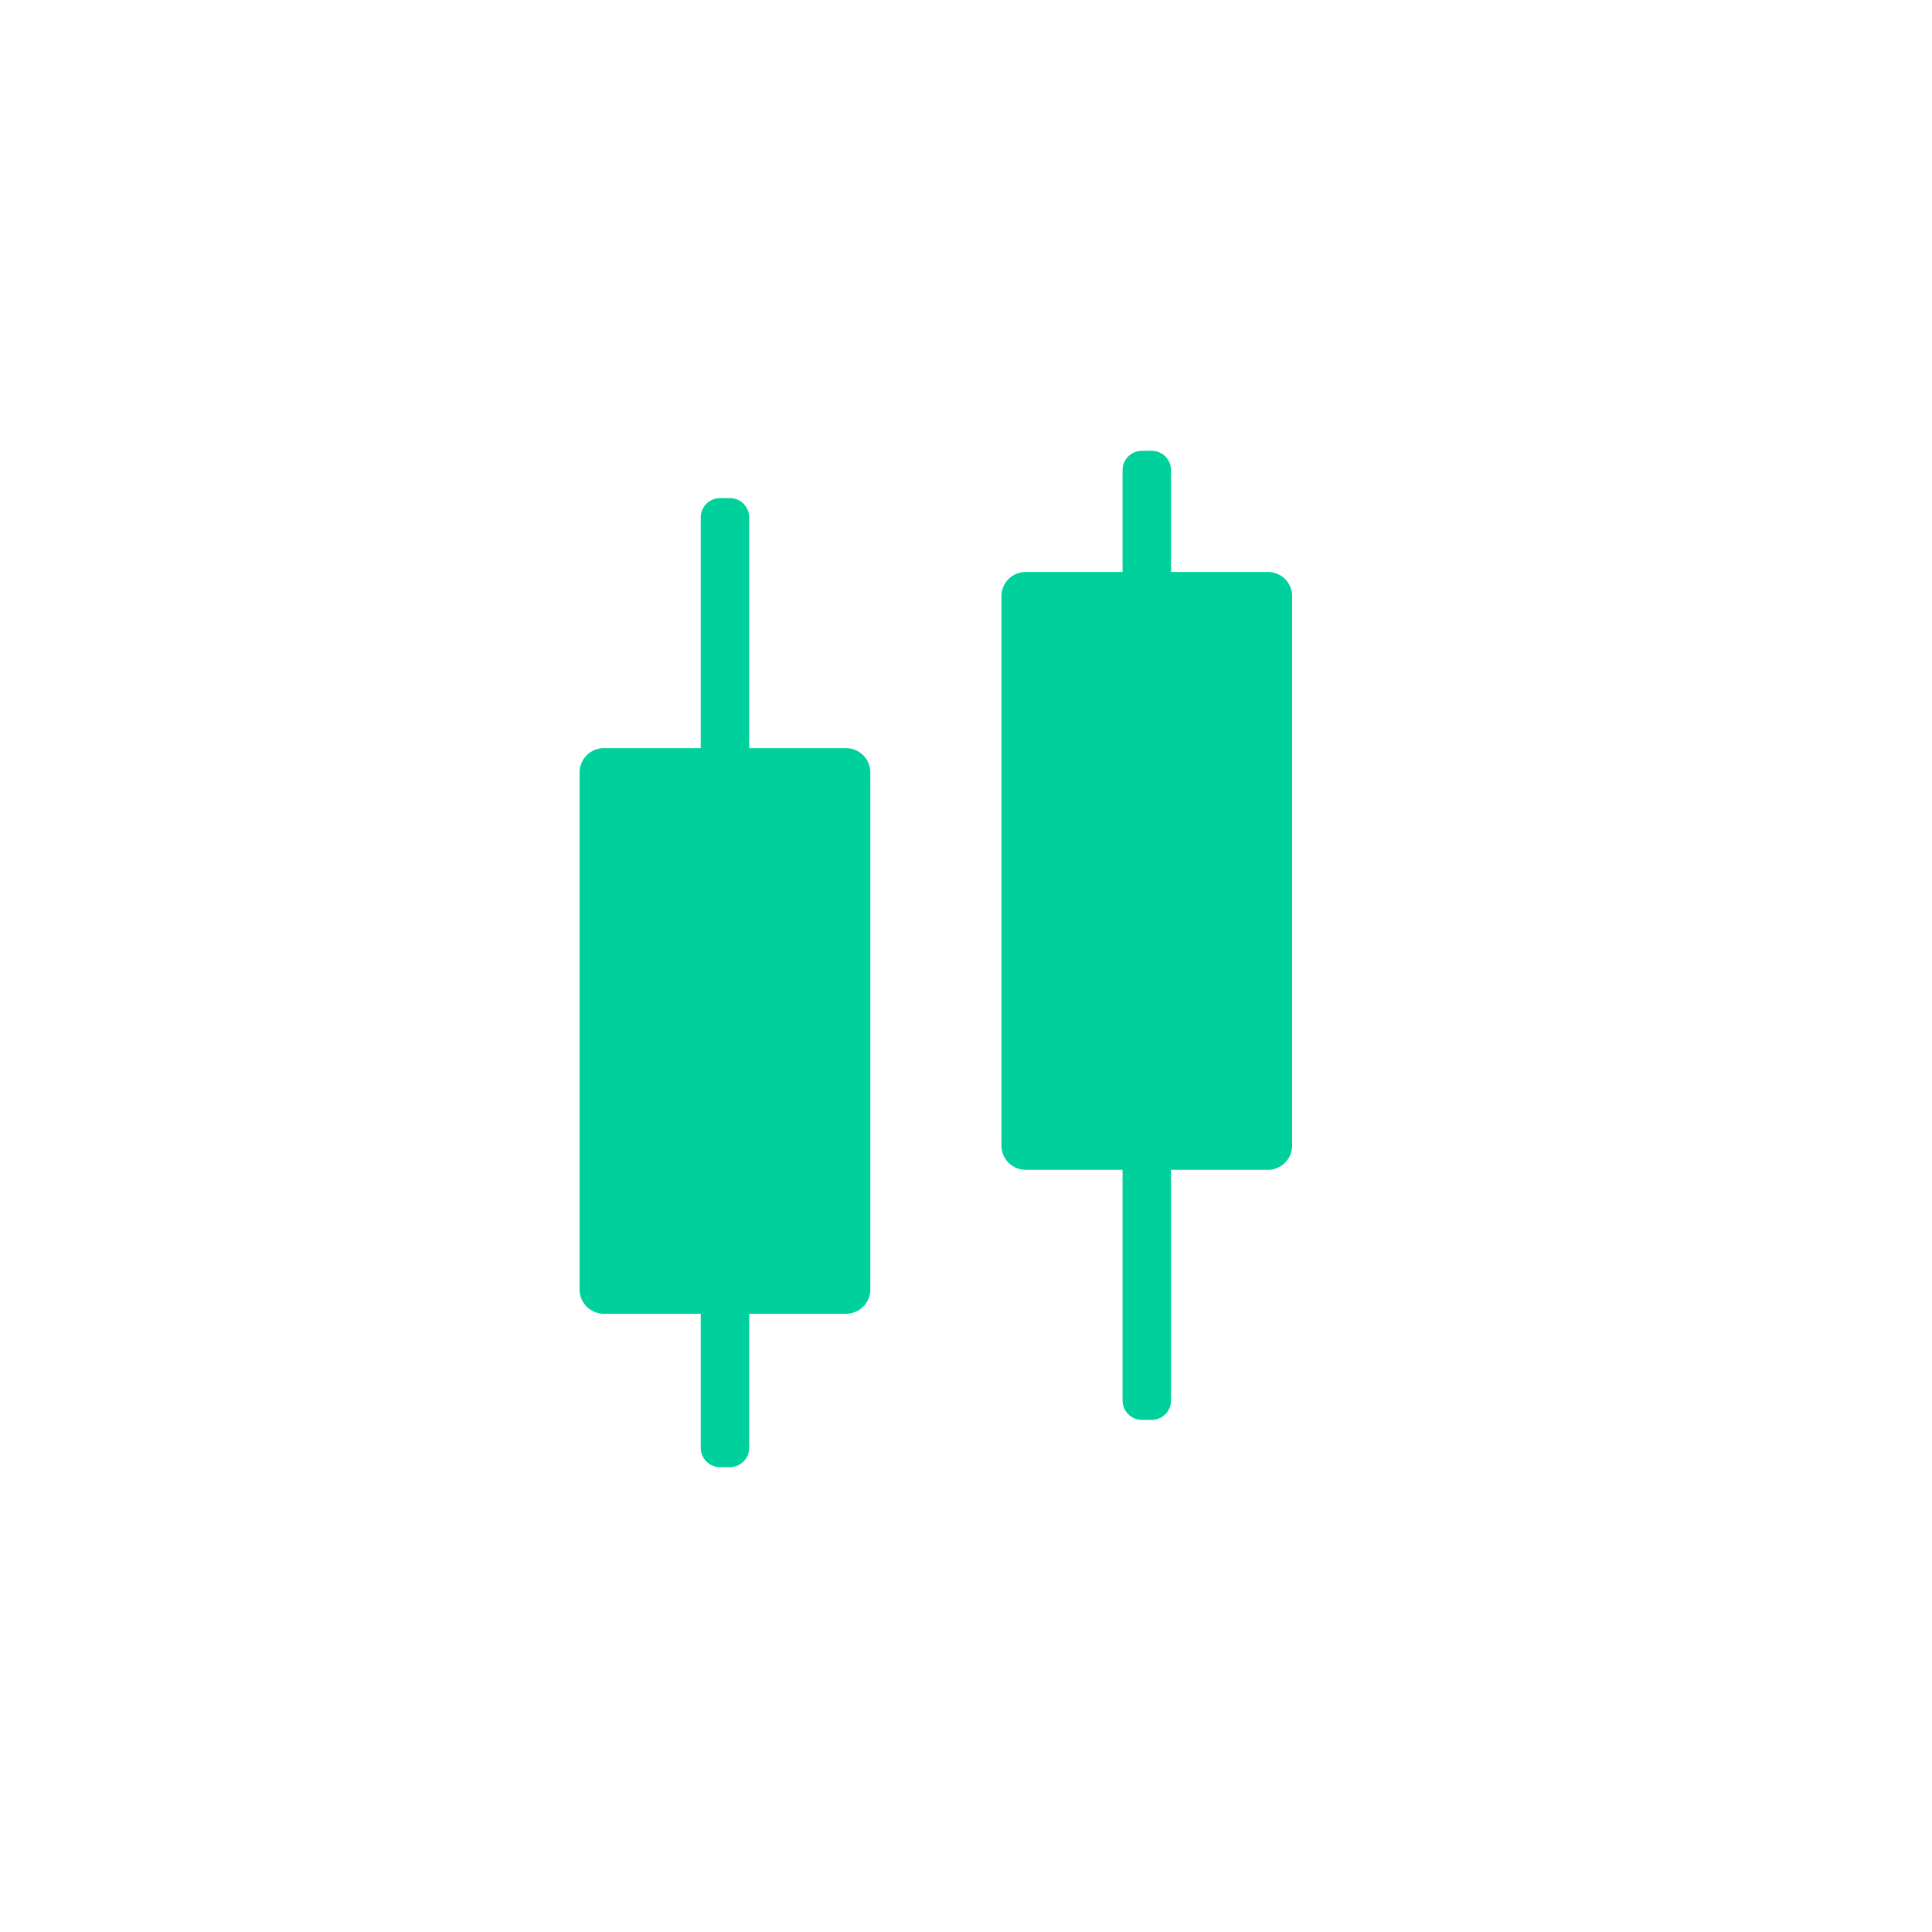
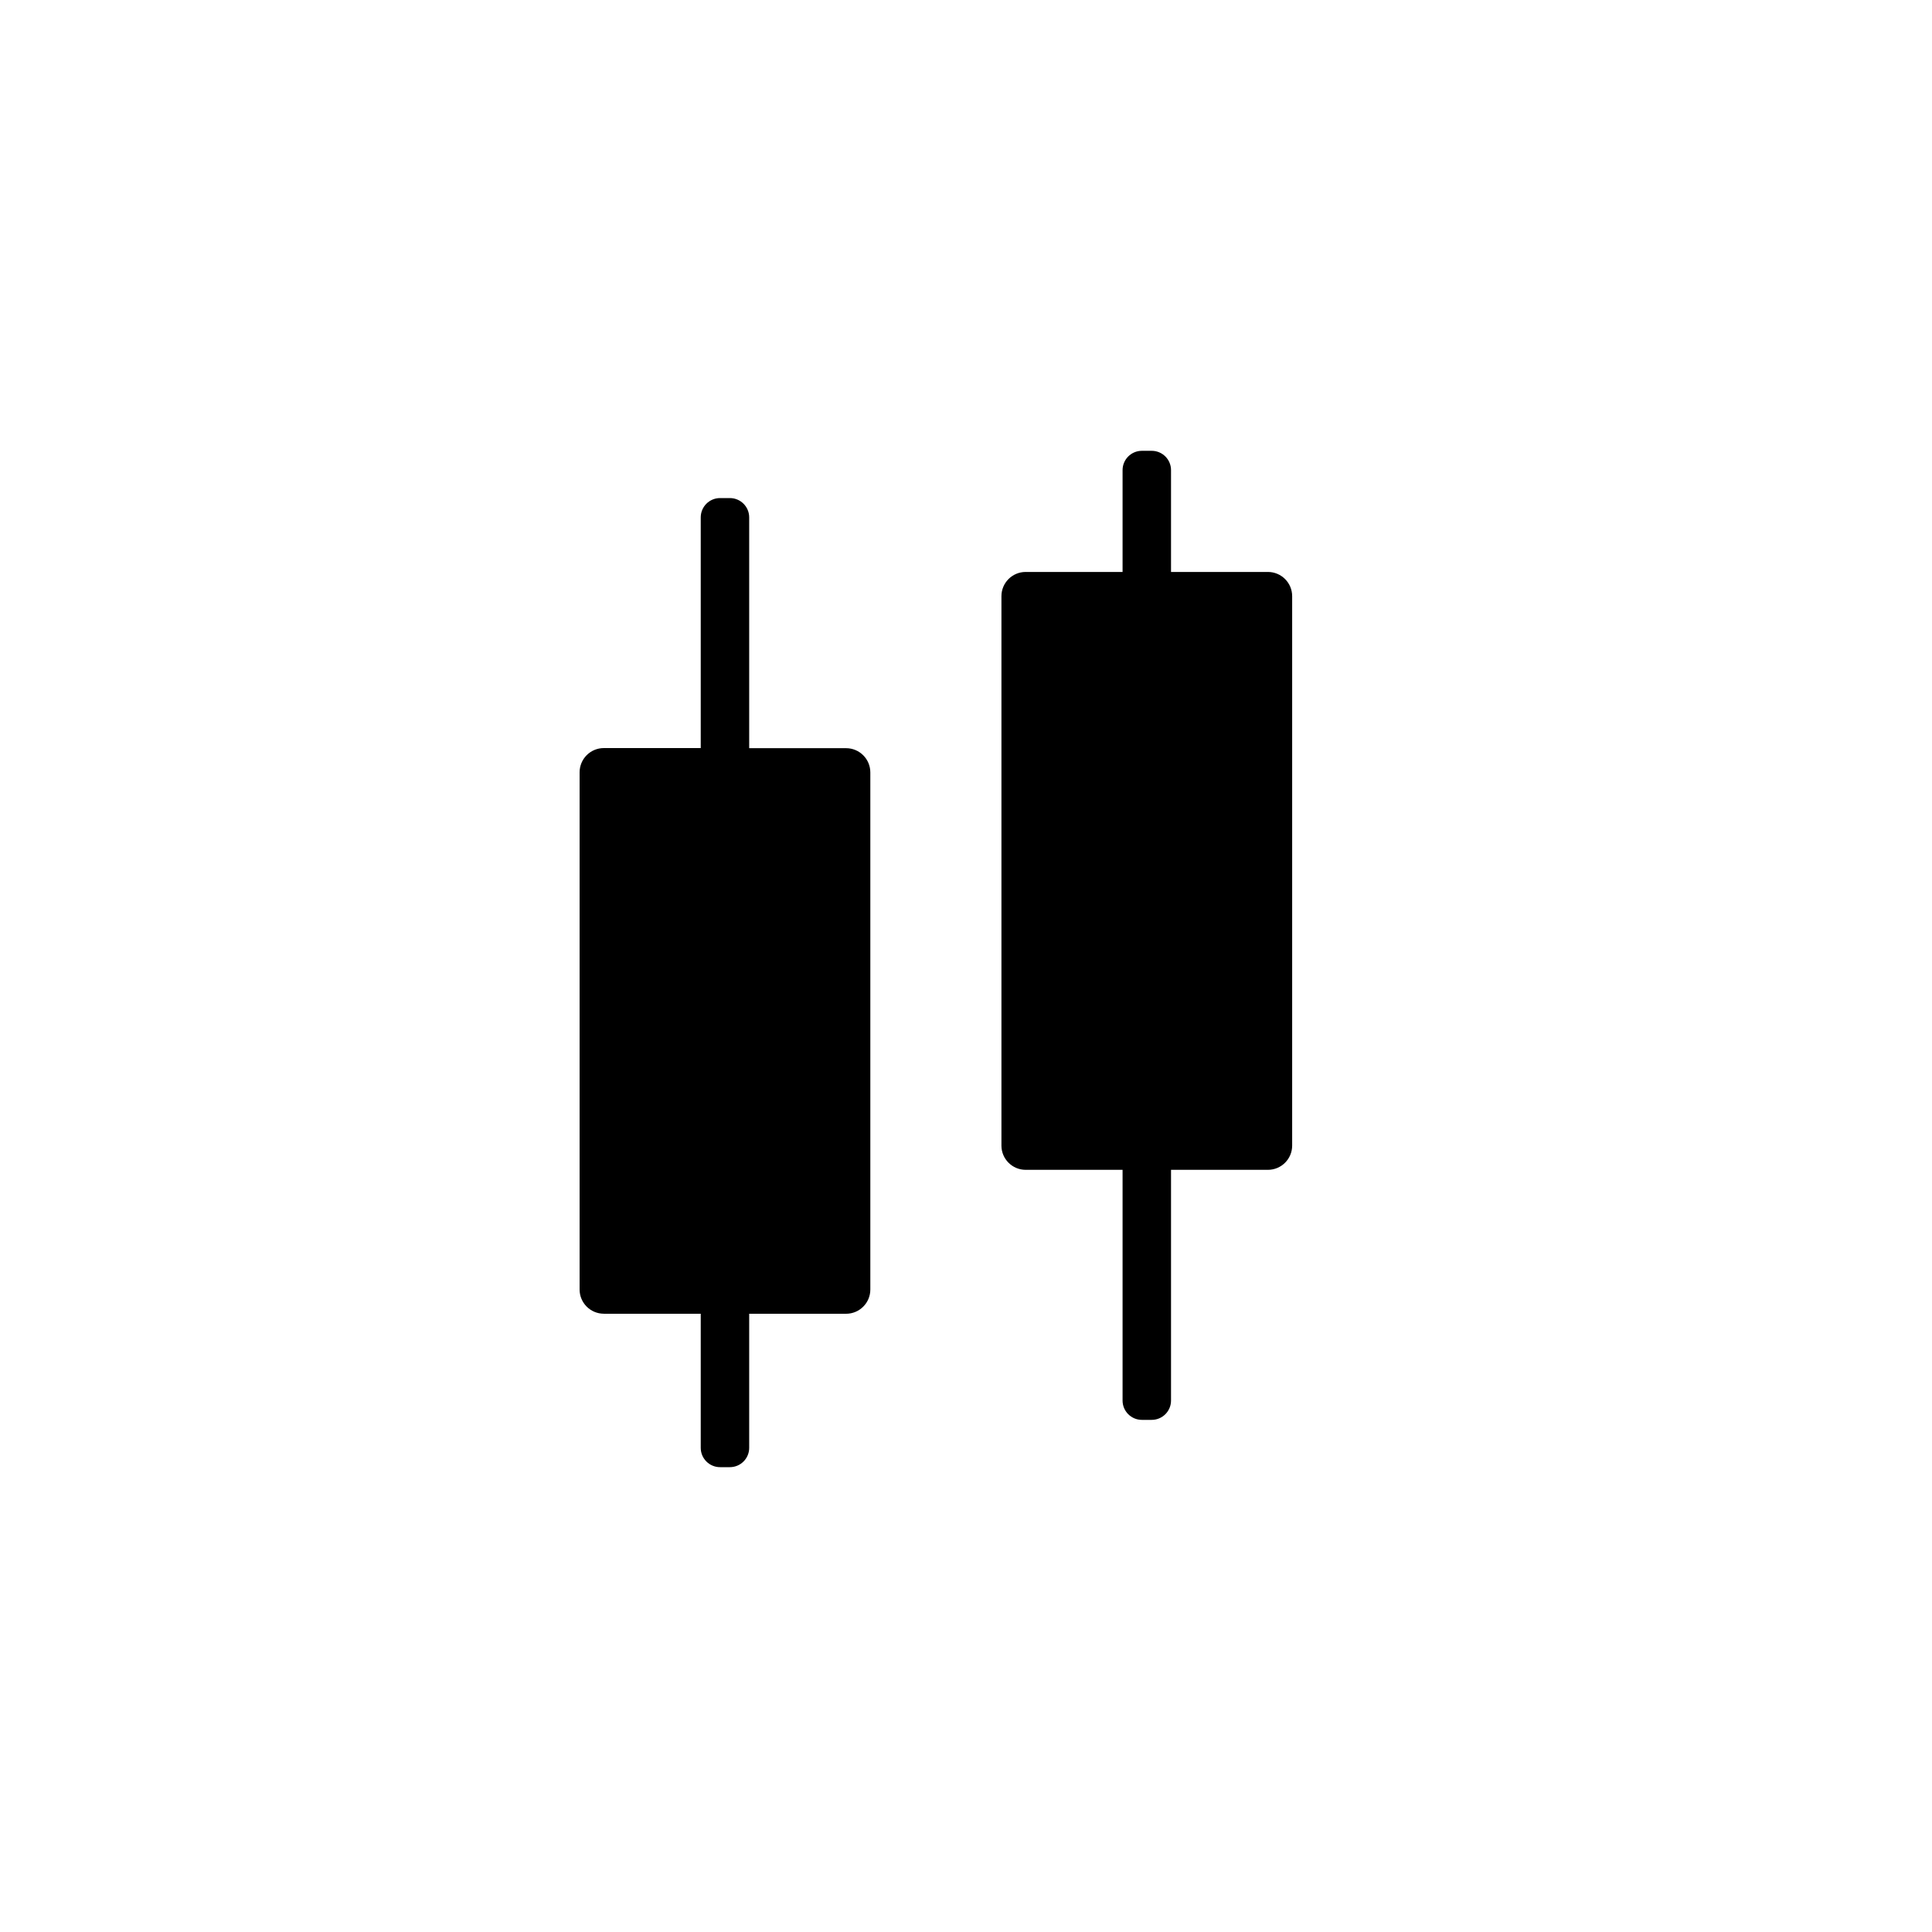
- <svg xmlns="http://www.w3.org/2000/svg" width="50" height="50" viewBox="0 0 50 50" fill="none">
-   <path d="M15.627 34H18.135V37.47C18.135 37.746 18.359 37.97 18.635 37.97H18.889C19.165 37.97 19.389 37.746 19.389 37.47V34H21.897C22.063 34 22.223 33.934 22.34 33.817C22.458 33.699 22.524 33.54 22.524 33.373V19.989C22.524 19.823 22.458 19.663 22.34 19.546C22.223 19.428 22.063 19.362 21.897 19.362H19.389V13.391C19.389 13.115 19.165 12.891 18.889 12.891H18.635C18.359 12.891 18.135 13.115 18.135 13.391V19.362H15.627C15.461 19.362 15.301 19.428 15.184 19.546C15.066 19.663 15 19.823 15 19.989V33.373C15 33.54 15.066 33.699 15.184 33.817C15.301 33.934 15.461 34 15.627 34Z" fill="#00D09C" />
-   <path d="M26.544 30.275H29.052V34.344V36.246C29.052 36.522 29.276 36.746 29.552 36.746H29.806C30.082 36.746 30.306 36.522 30.306 36.246V30.275H32.814C32.98 30.275 33.14 30.209 33.257 30.091C33.375 29.974 33.441 29.814 33.441 29.648V15.429C33.441 15.262 33.375 15.103 33.257 14.985C33.14 14.868 32.98 14.802 32.814 14.802H30.306V12.167C30.306 11.891 30.082 11.667 29.806 11.667H29.552C29.276 11.667 29.052 11.891 29.052 12.167V14.802H26.544C26.378 14.802 26.218 14.868 26.101 14.985C25.983 15.103 25.917 15.262 25.917 15.429V29.648C25.917 29.814 25.983 29.974 26.101 30.091C26.218 30.209 26.378 30.275 26.544 30.275Z" fill="#00D09C" />
+ <svg xmlns="http://www.w3.org/2000/svg" width="50" height="50" fill="none">
+   <path d="M15.627 34h2.508v3.47a.5.5 0 0 0 .5.5h.254a.5.5 0 0 0 .5-.5V34h2.508a.627.627 0 0 0 .627-.627V19.99a.627.627 0 0 0-.627-.627h-2.508V13.39a.5.5 0 0 0-.5-.5h-.254a.5.5 0 0 0-.5.5v5.97h-2.508a.627.627 0 0 0-.627.628v13.384a.627.627 0 0 0 .627.627Zm10.917-3.725h2.508v5.971a.5.5 0 0 0 .5.5h.254a.5.5 0 0 0 .5-.5v-5.971h2.508a.627.627 0 0 0 .627-.627v-14.22a.627.627 0 0 0-.627-.626h-2.508v-2.635a.5.5 0 0 0-.5-.5h-.254a.5.5 0 0 0-.5.5v2.635h-2.508a.627.627 0 0 0-.627.627v14.219a.627.627 0 0 0 .627.627Z" fill="currentColor" />
</svg>
